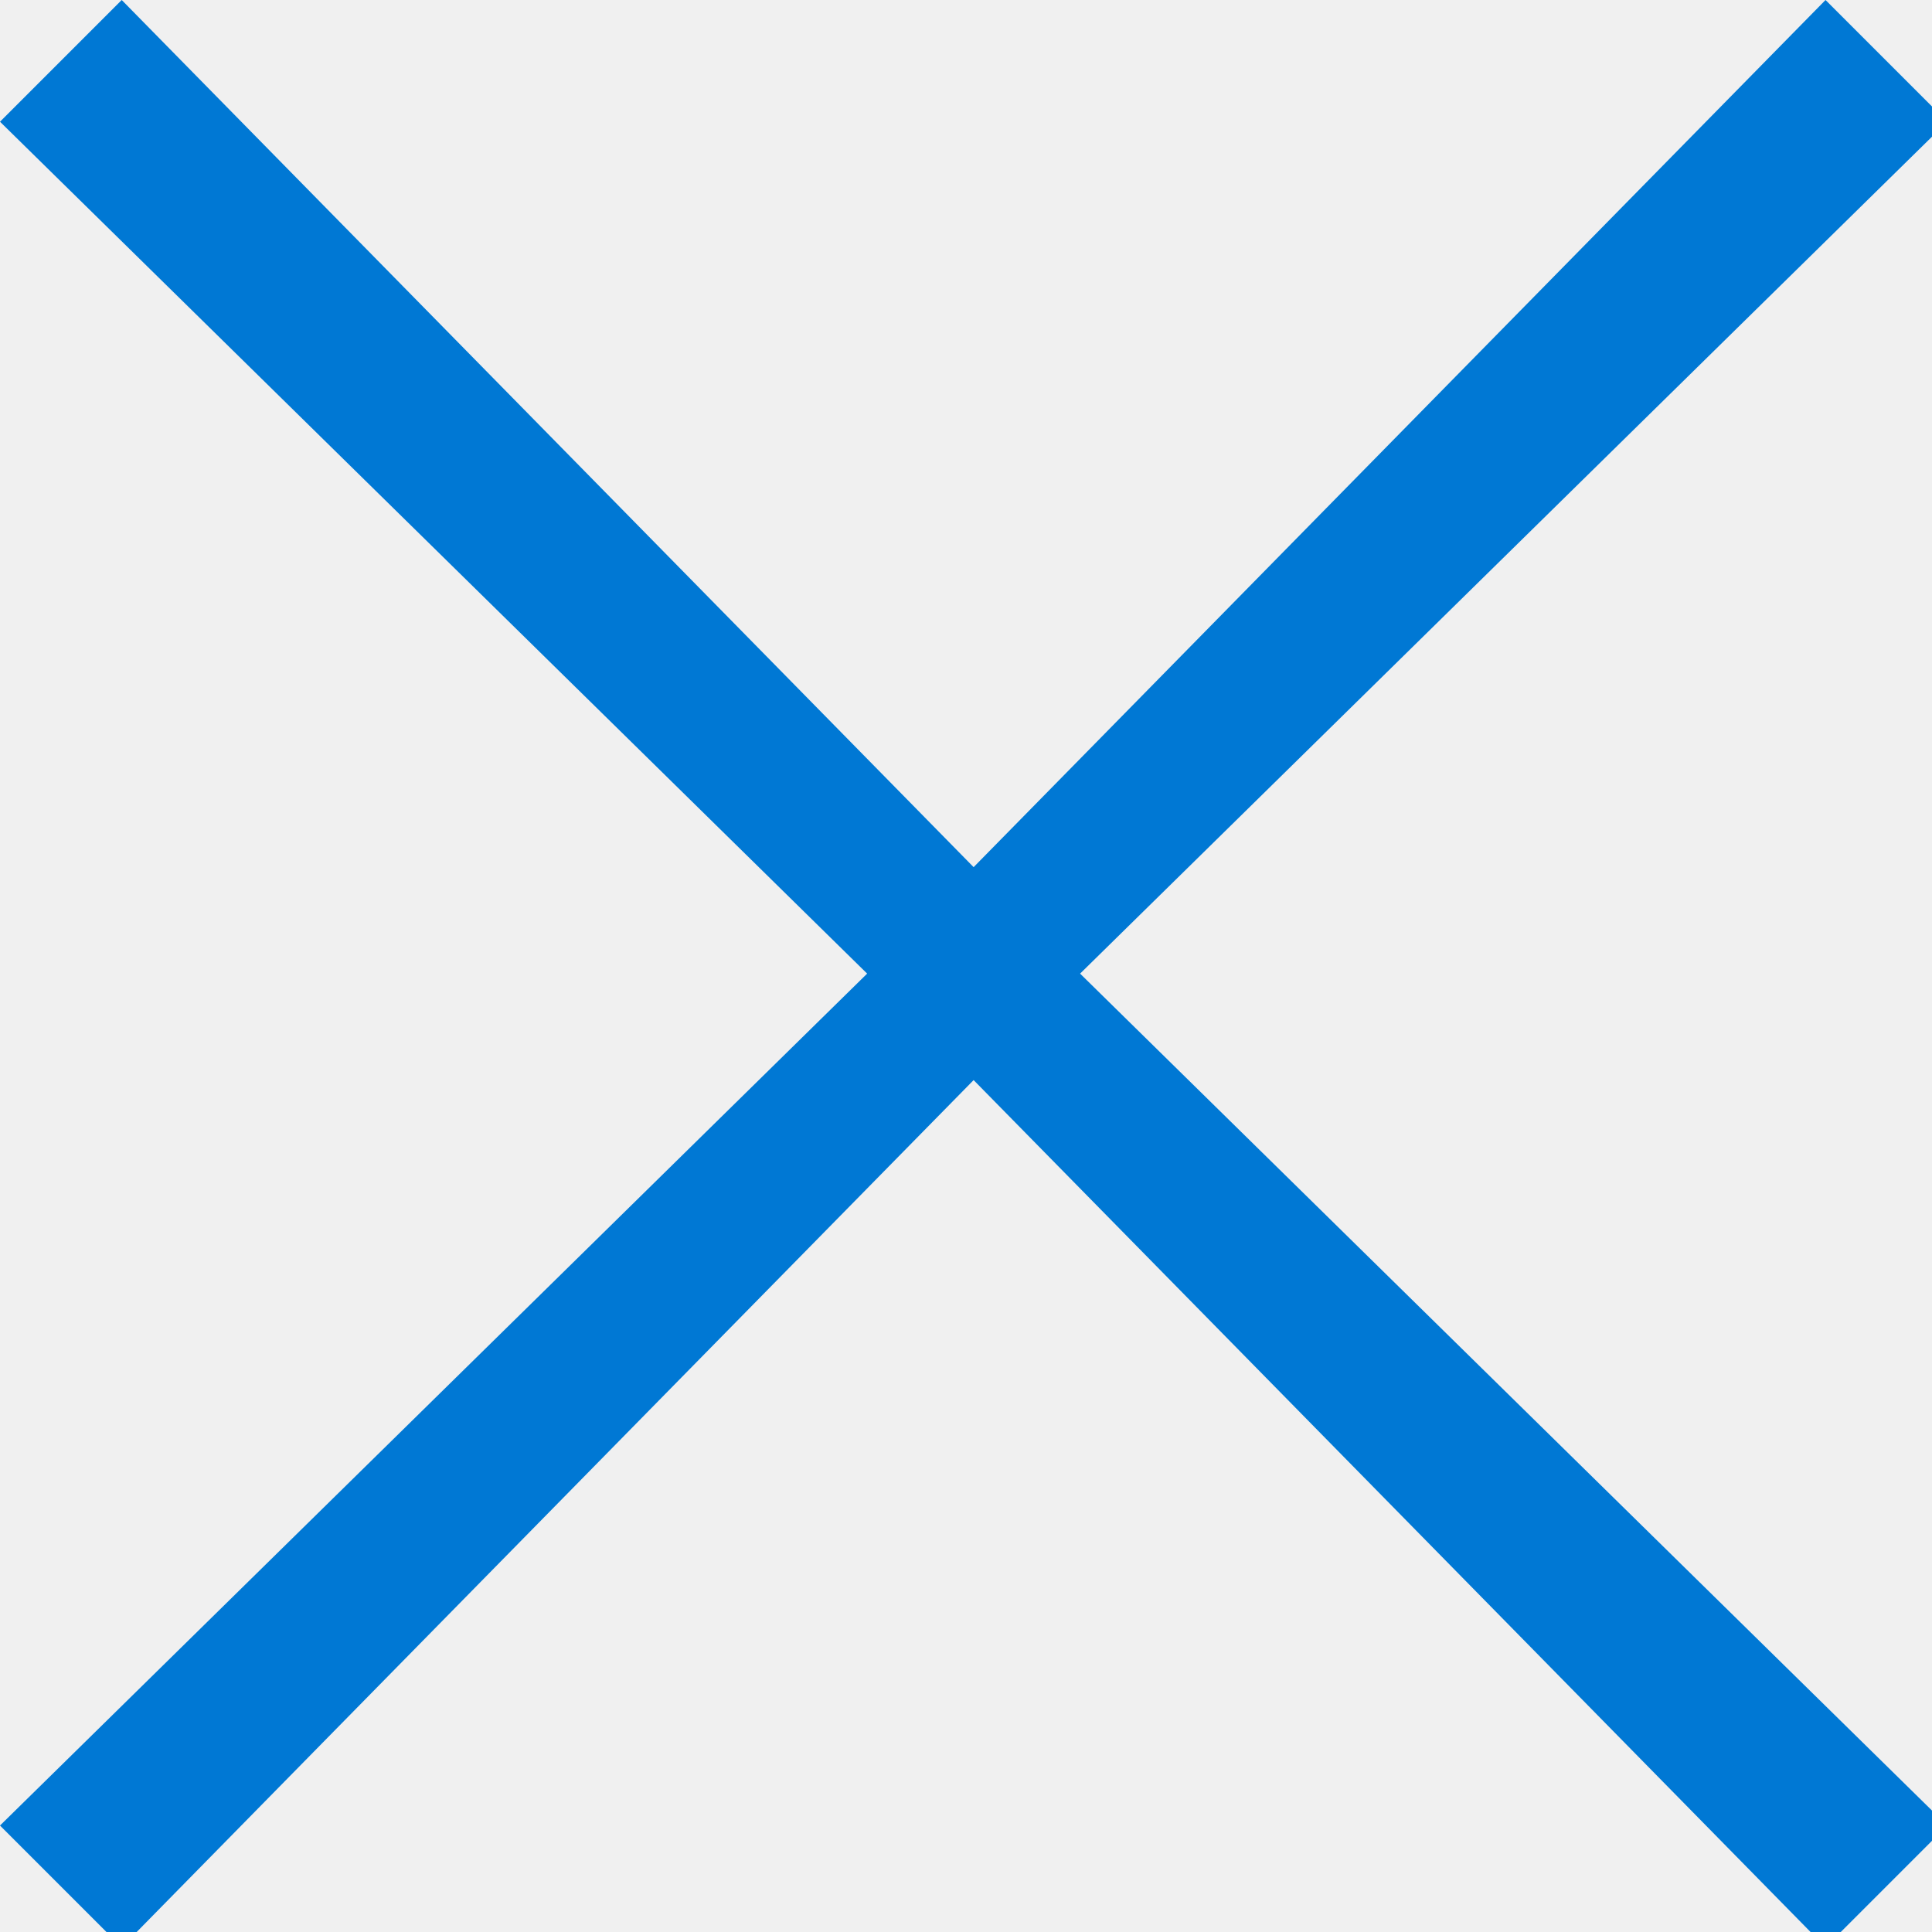
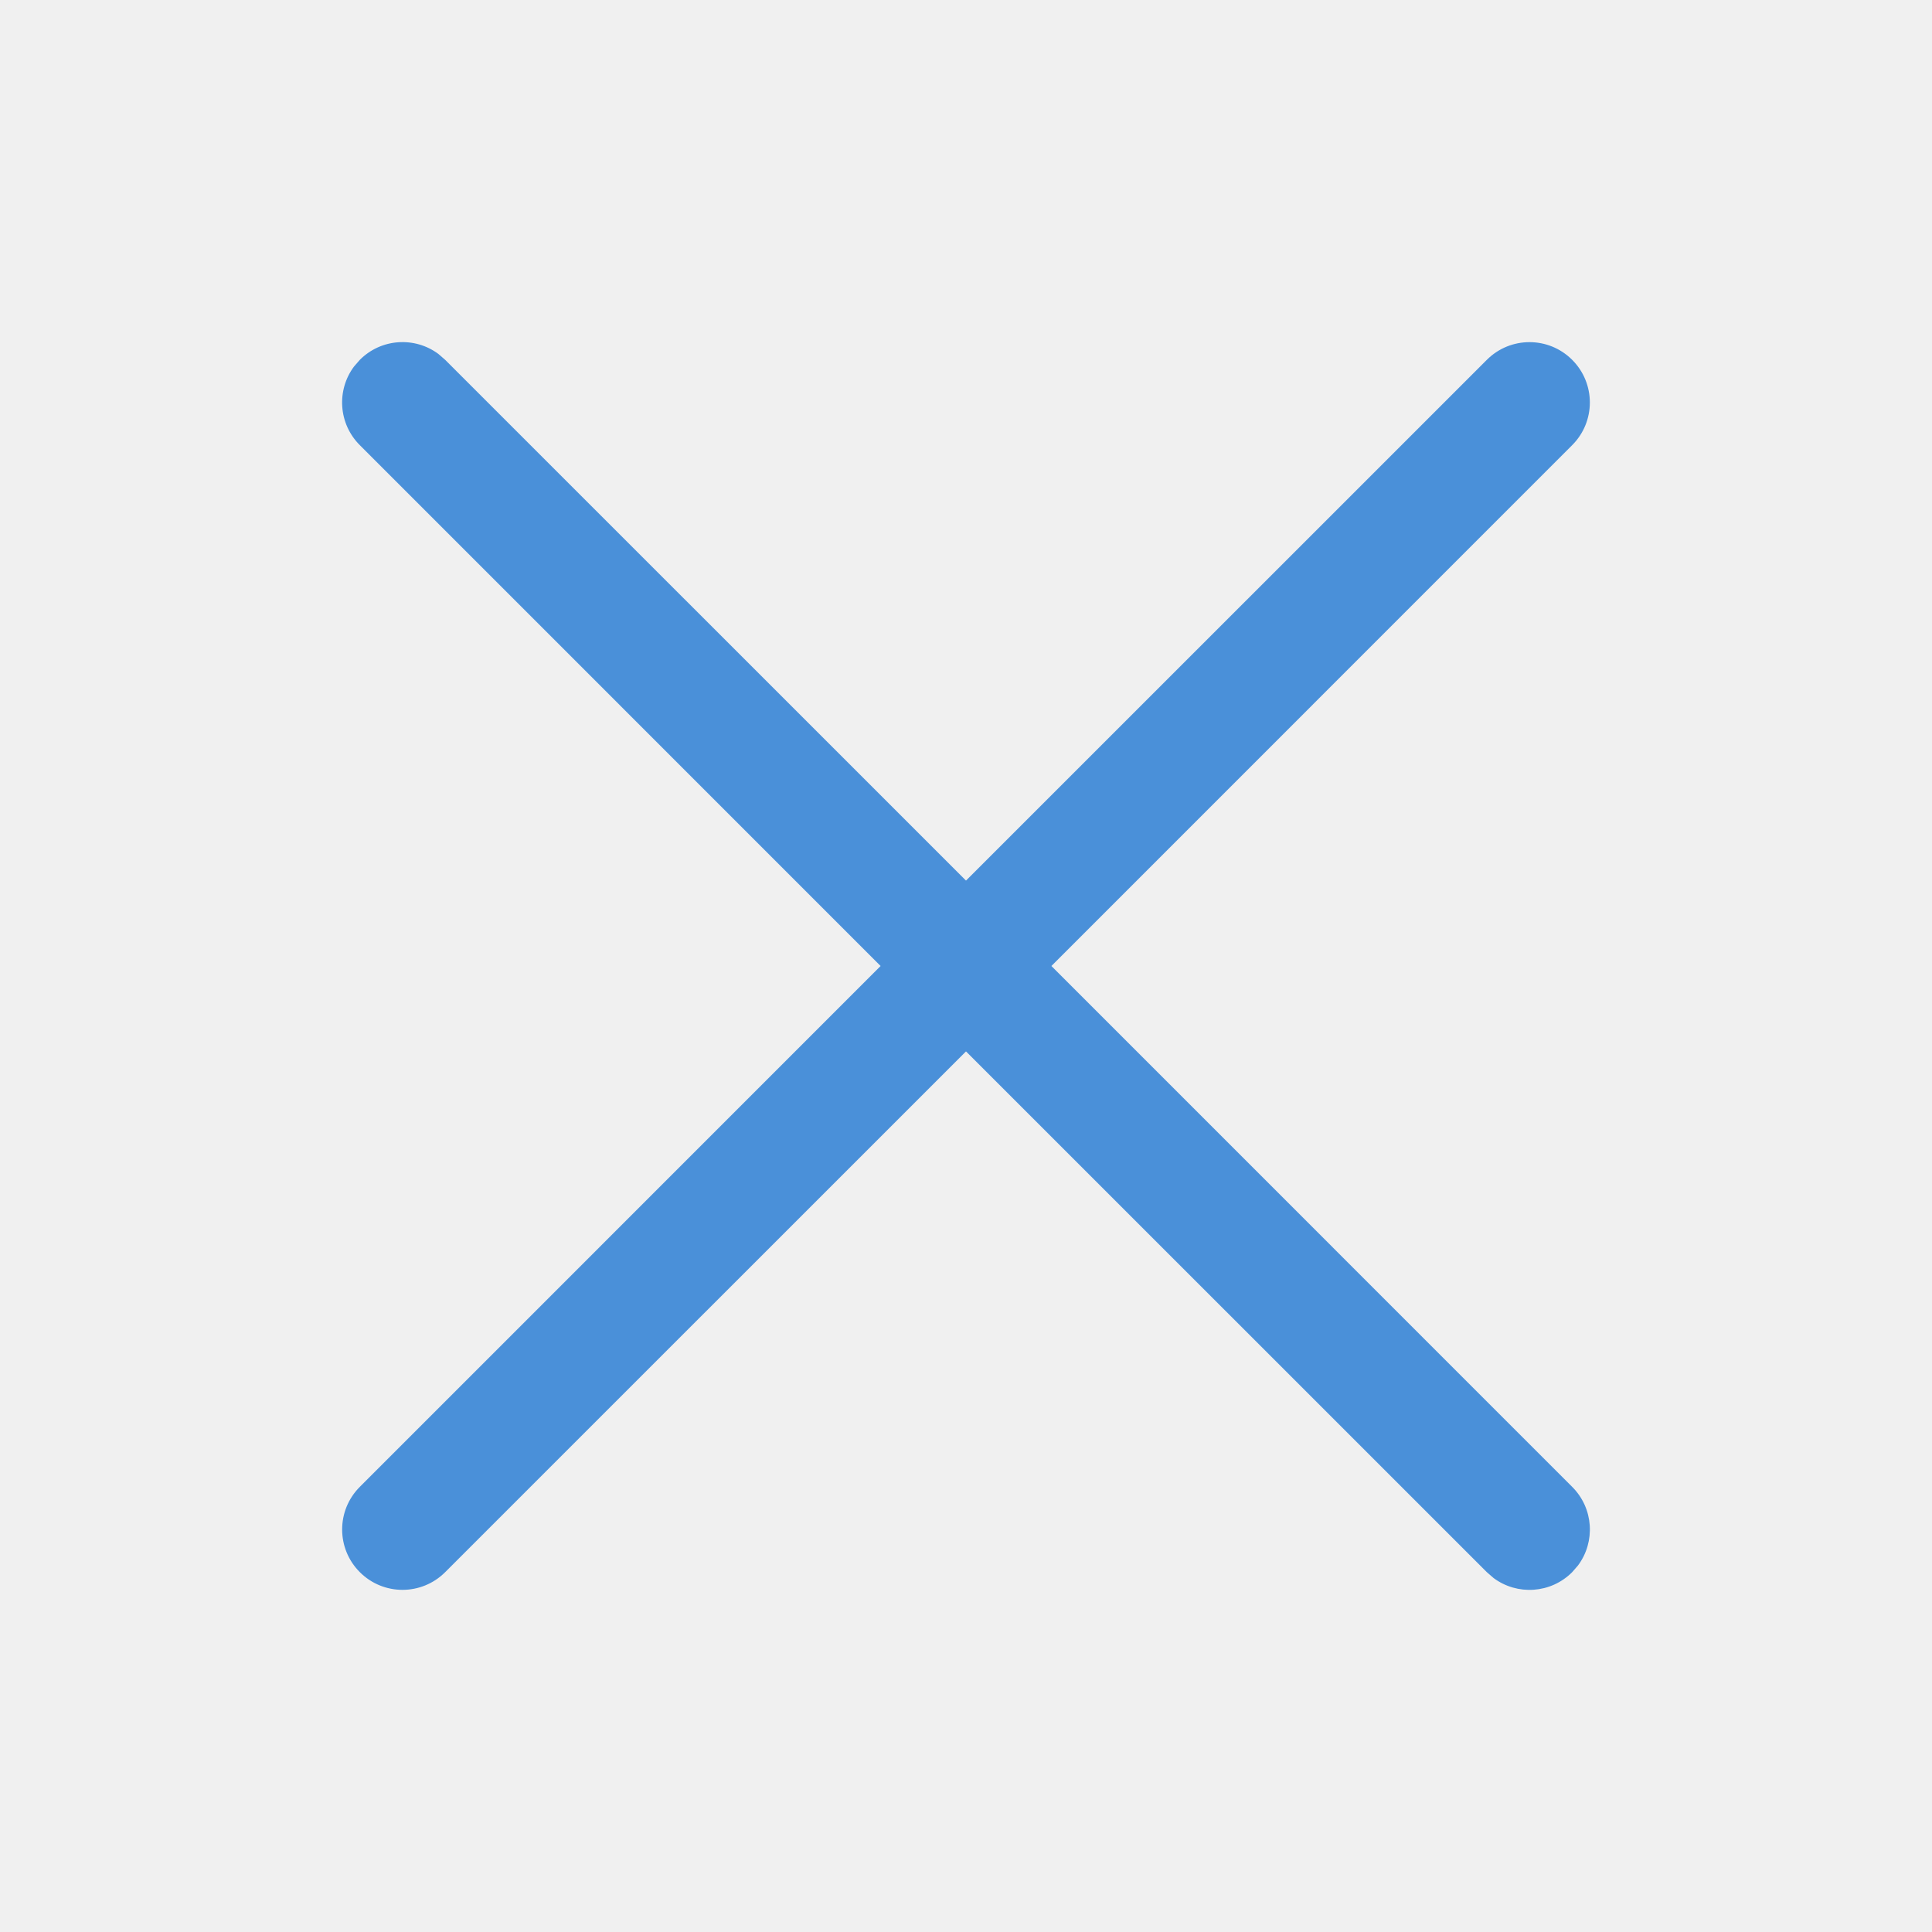
- <svg xmlns="http://www.w3.org/2000/svg" width="18" height="18" viewBox="0 0 18 18" fill="none">
-   <g clip-path="url(#clip0_569_2348)">
-     <path d="M18.142 1.134L17.008 0L9.071 8.079L1.134 0L0 1.134L8.079 9.071L0 17.008L1.134 18.142L9.071 10.063L17.008 18.142L18.142 17.008L10.063 9.071L18.142 1.134Z" fill="#0078D4" />
-   </g>
-   <defs>
-     <clipPath id="clip0_569_2348">
-       <rect width="18" height="18" fill="white" />
-     </clipPath>
-   </defs>
+ <svg xmlns="http://www.w3.org/2000/svg" width="24" height="24" viewBox="0 0 24 24" fill="none">
+   <path d="M4.397 4.554L4.47 4.47C4.736 4.203 5.153 4.179 5.446 4.397L5.53 4.47L12 10.939L18.47 4.47C18.763 4.177 19.237 4.177 19.53 4.47C19.823 4.763 19.823 5.237 19.53 5.53L13.061 12L19.53 18.47C19.797 18.736 19.821 19.153 19.603 19.446L19.53 19.53C19.264 19.797 18.847 19.821 18.554 19.603L18.47 19.53L12 13.061L5.53 19.53C5.237 19.823 4.763 19.823 4.47 19.53C4.177 19.237 4.177 18.763 4.47 18.47L10.939 12L4.47 5.53C4.203 5.264 4.179 4.847 4.397 4.554L4.47 4.47L4.397 4.554Z" fill="#4A90D9" />
</svg>
